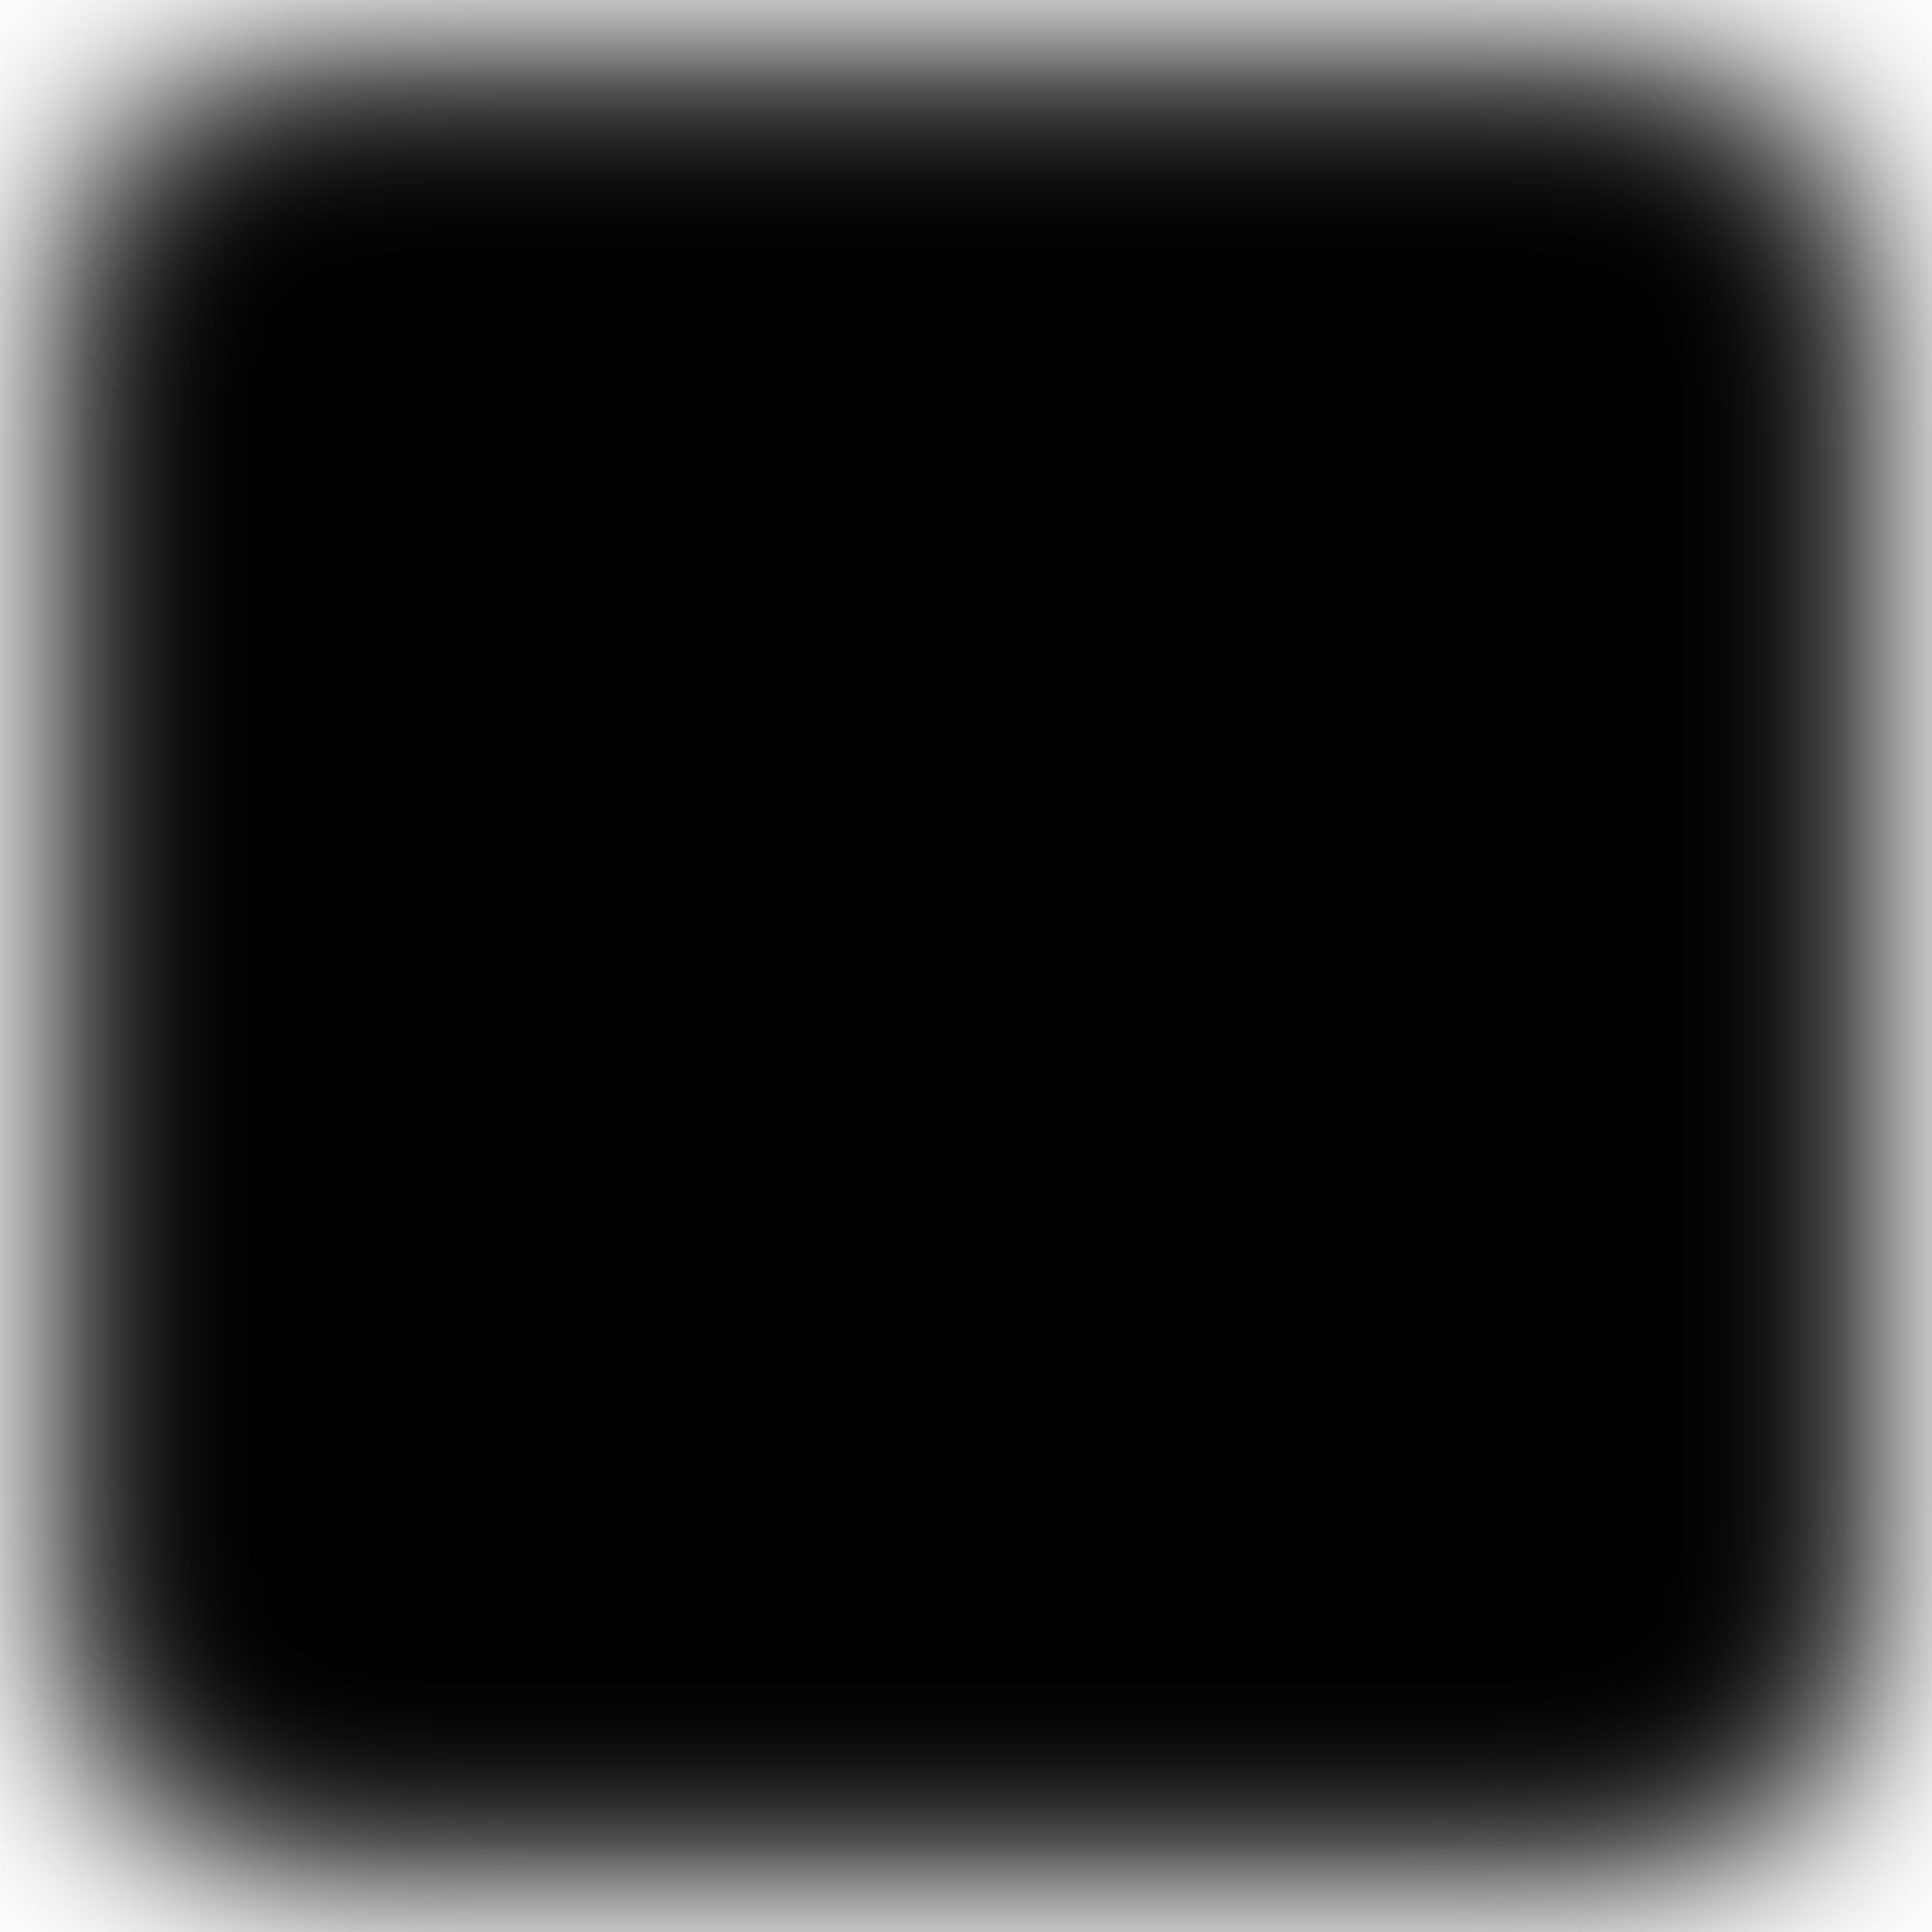
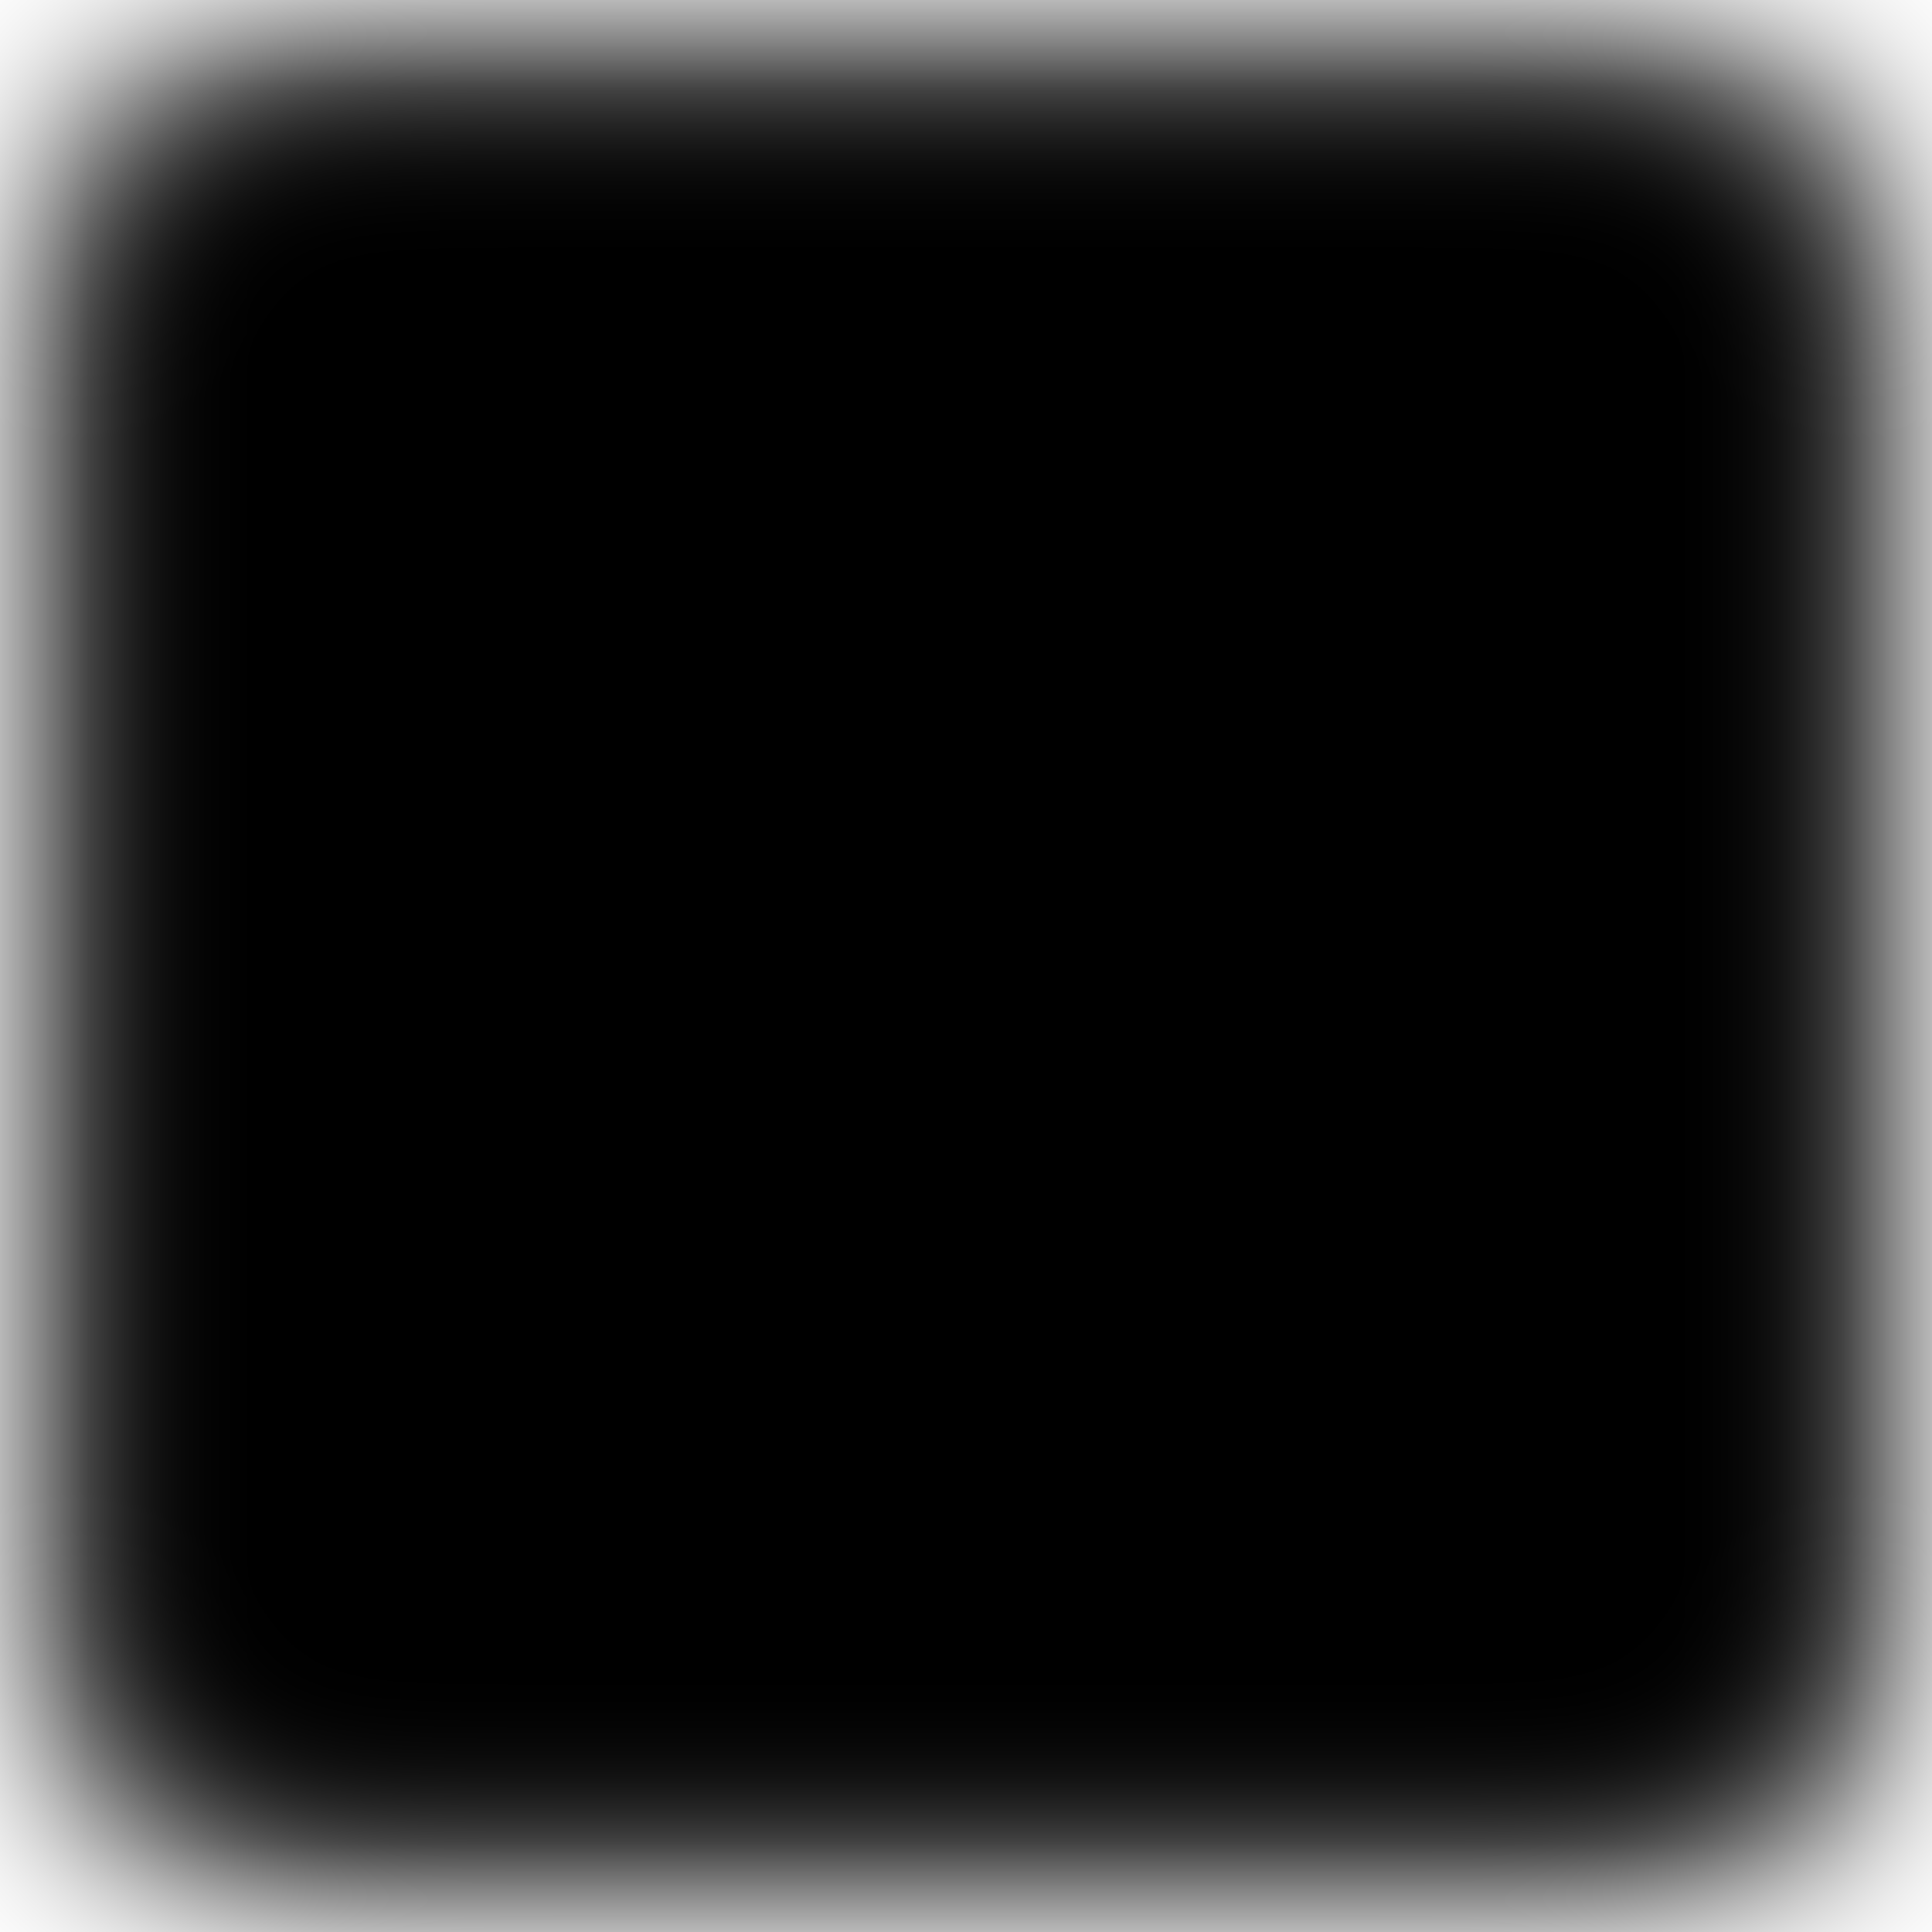
<svg xmlns="http://www.w3.org/2000/svg" width="512" height="512" id="svg2" version="1.1">
-   <defs id="defs4">
-     <filter id="filter3873" x="-0.12" width="1.24" y="-0.12" height="1.24">
-       <feGaussianBlur stdDeviation="25.575" id="feGaussianBlur3875" />
+   <defs>
+     <filter id="filter_bl" x="-0.12" width="1.24" y="-0.12" height="1.24">
+       <feGaussianBlur stdDeviation="25" id="blur" />
    </filter>
  </defs>
-   <g id="layer1" transform="translate(0,-540.3622)">
-     <rect style="fill:#000000;fill-opacity:1;fill-rule:nonzero;stroke:#000000;stroke-width:0.524;stroke-miterlimit:4;stroke-opacity:1;stroke-dasharray:none;filter:url(#filter3873)" id="rect2985" width="511.5" height="511.5" x="0.25" y="540.612" transform="matrix(0.9535985,0,0,0.9535985,11.87879,36.95242)" rx="84.192" ry="84.192" />
-   </g>
+   <rect style="fill:#000000;filter:url(#filter_bl)" id="rect" width="500" height="500" x="6" y="6" rx="85" ry="85" />
</svg>
